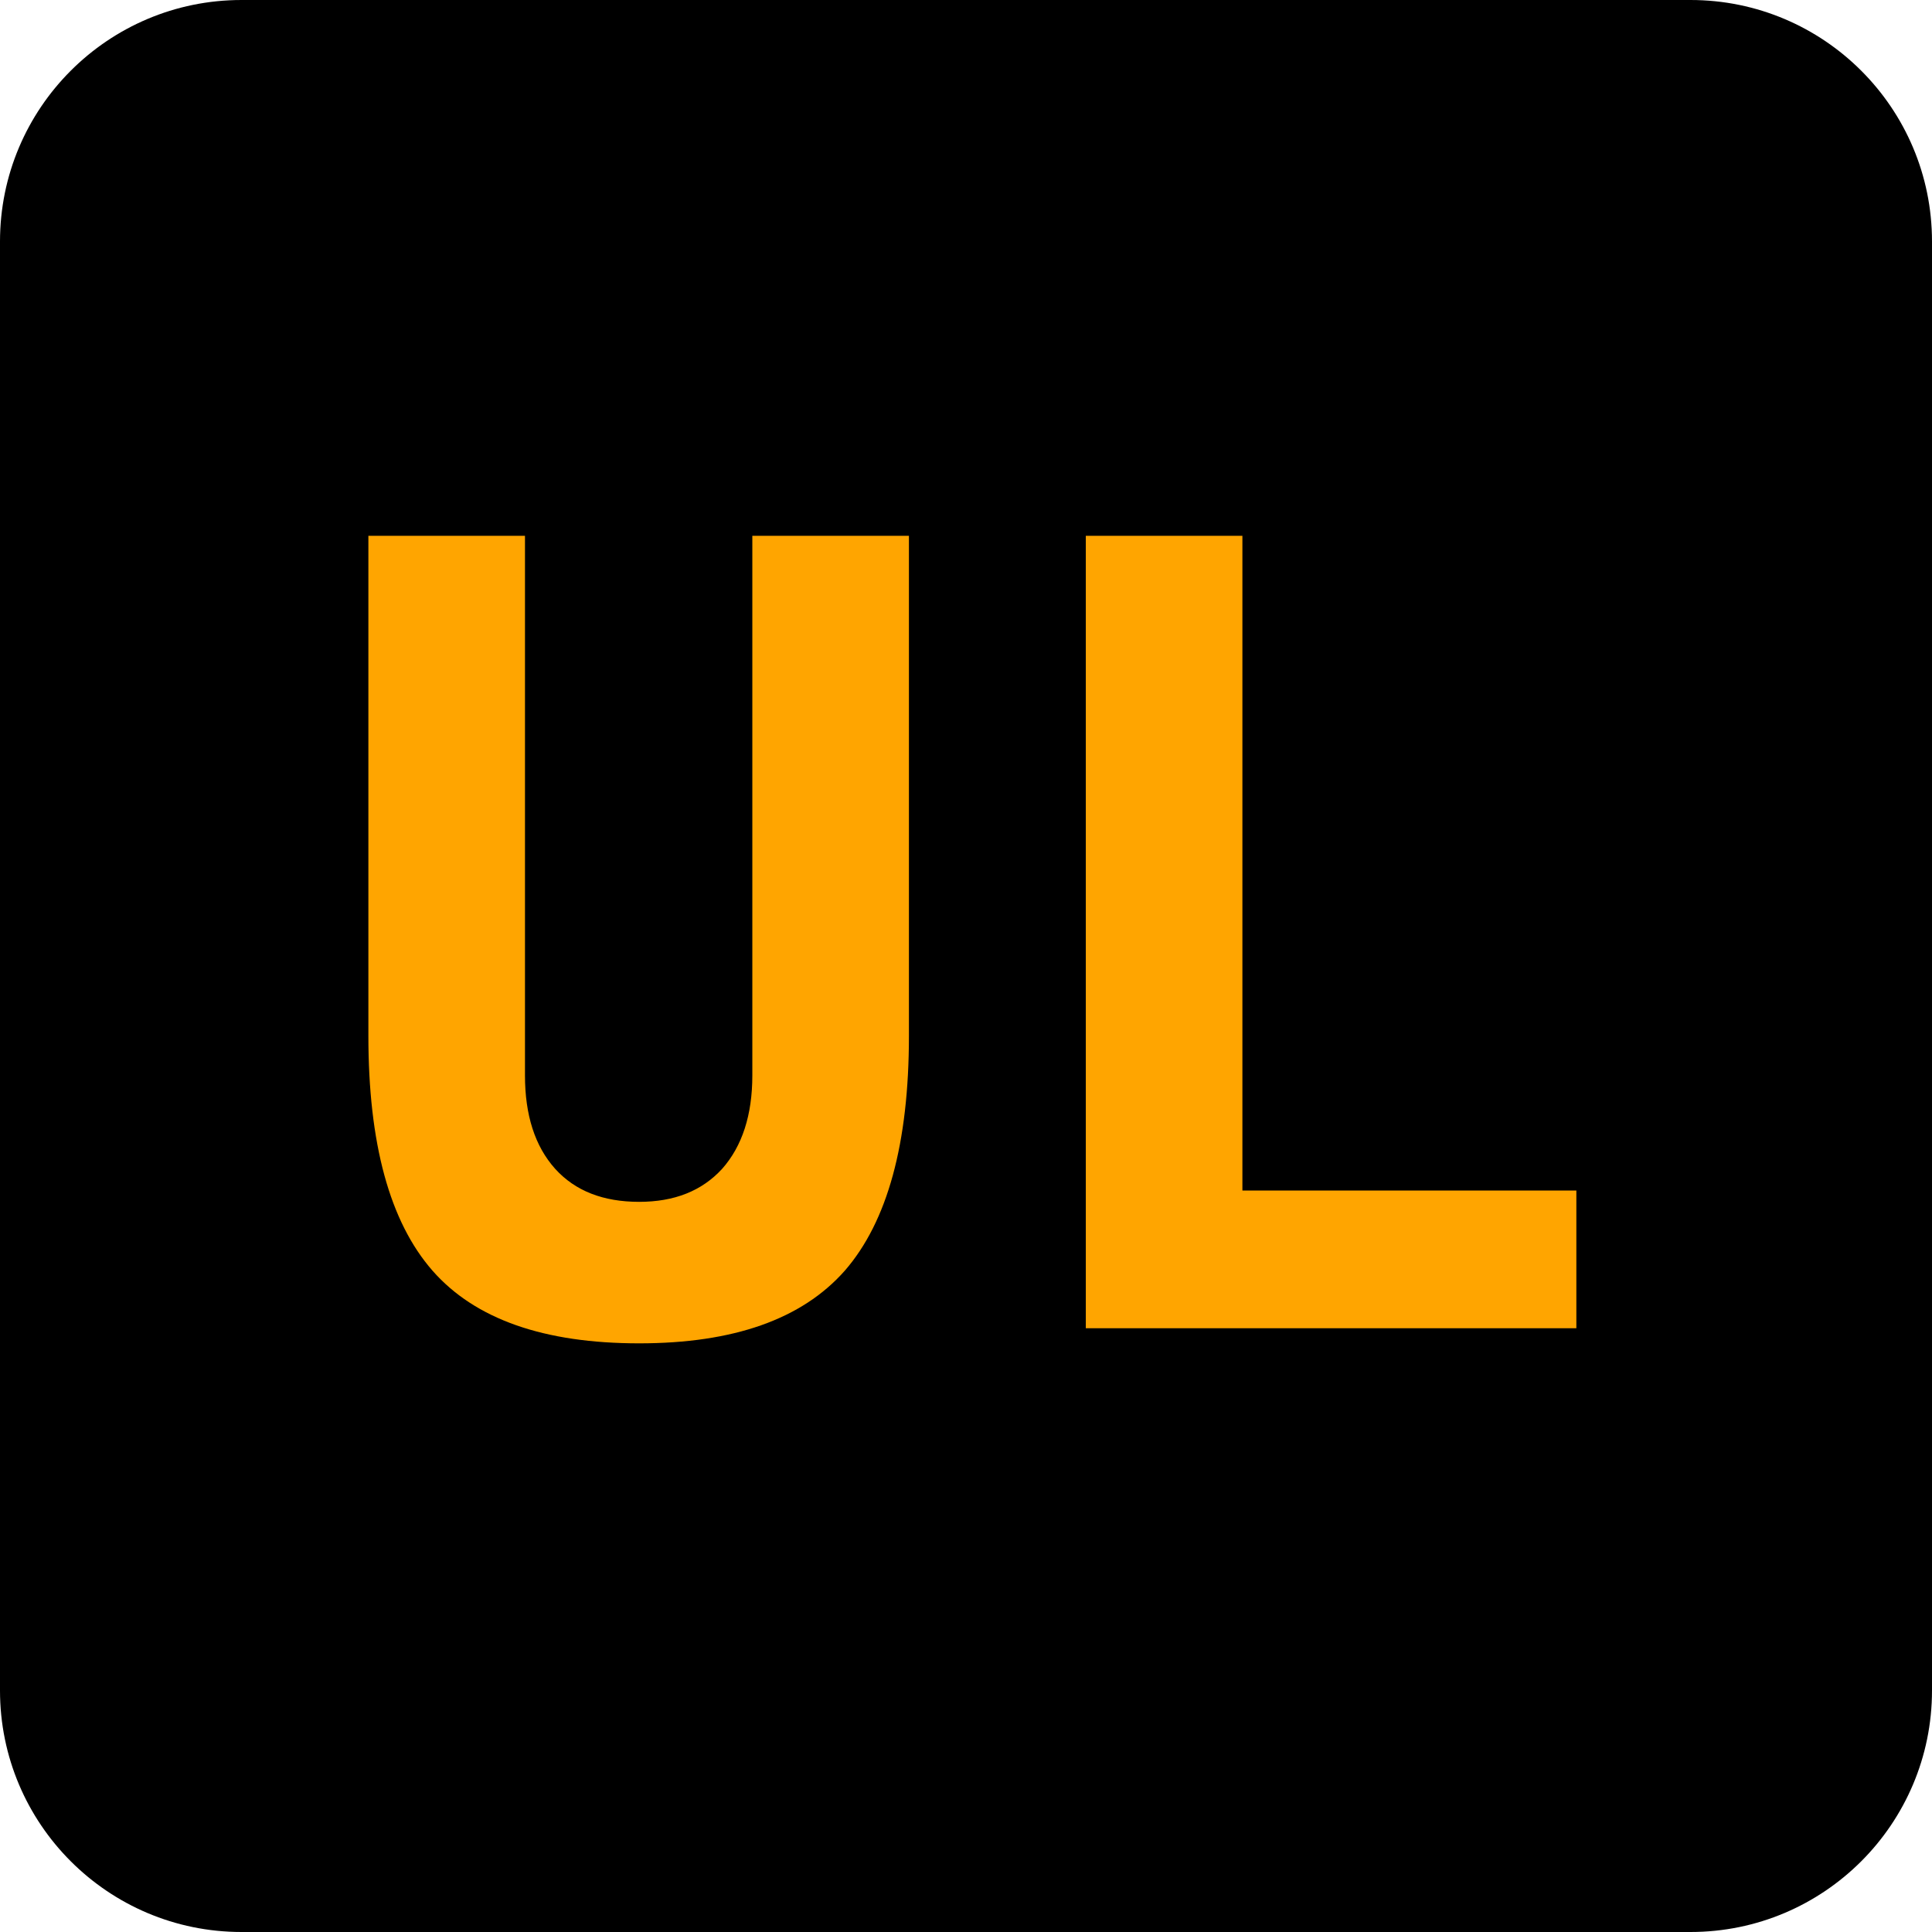
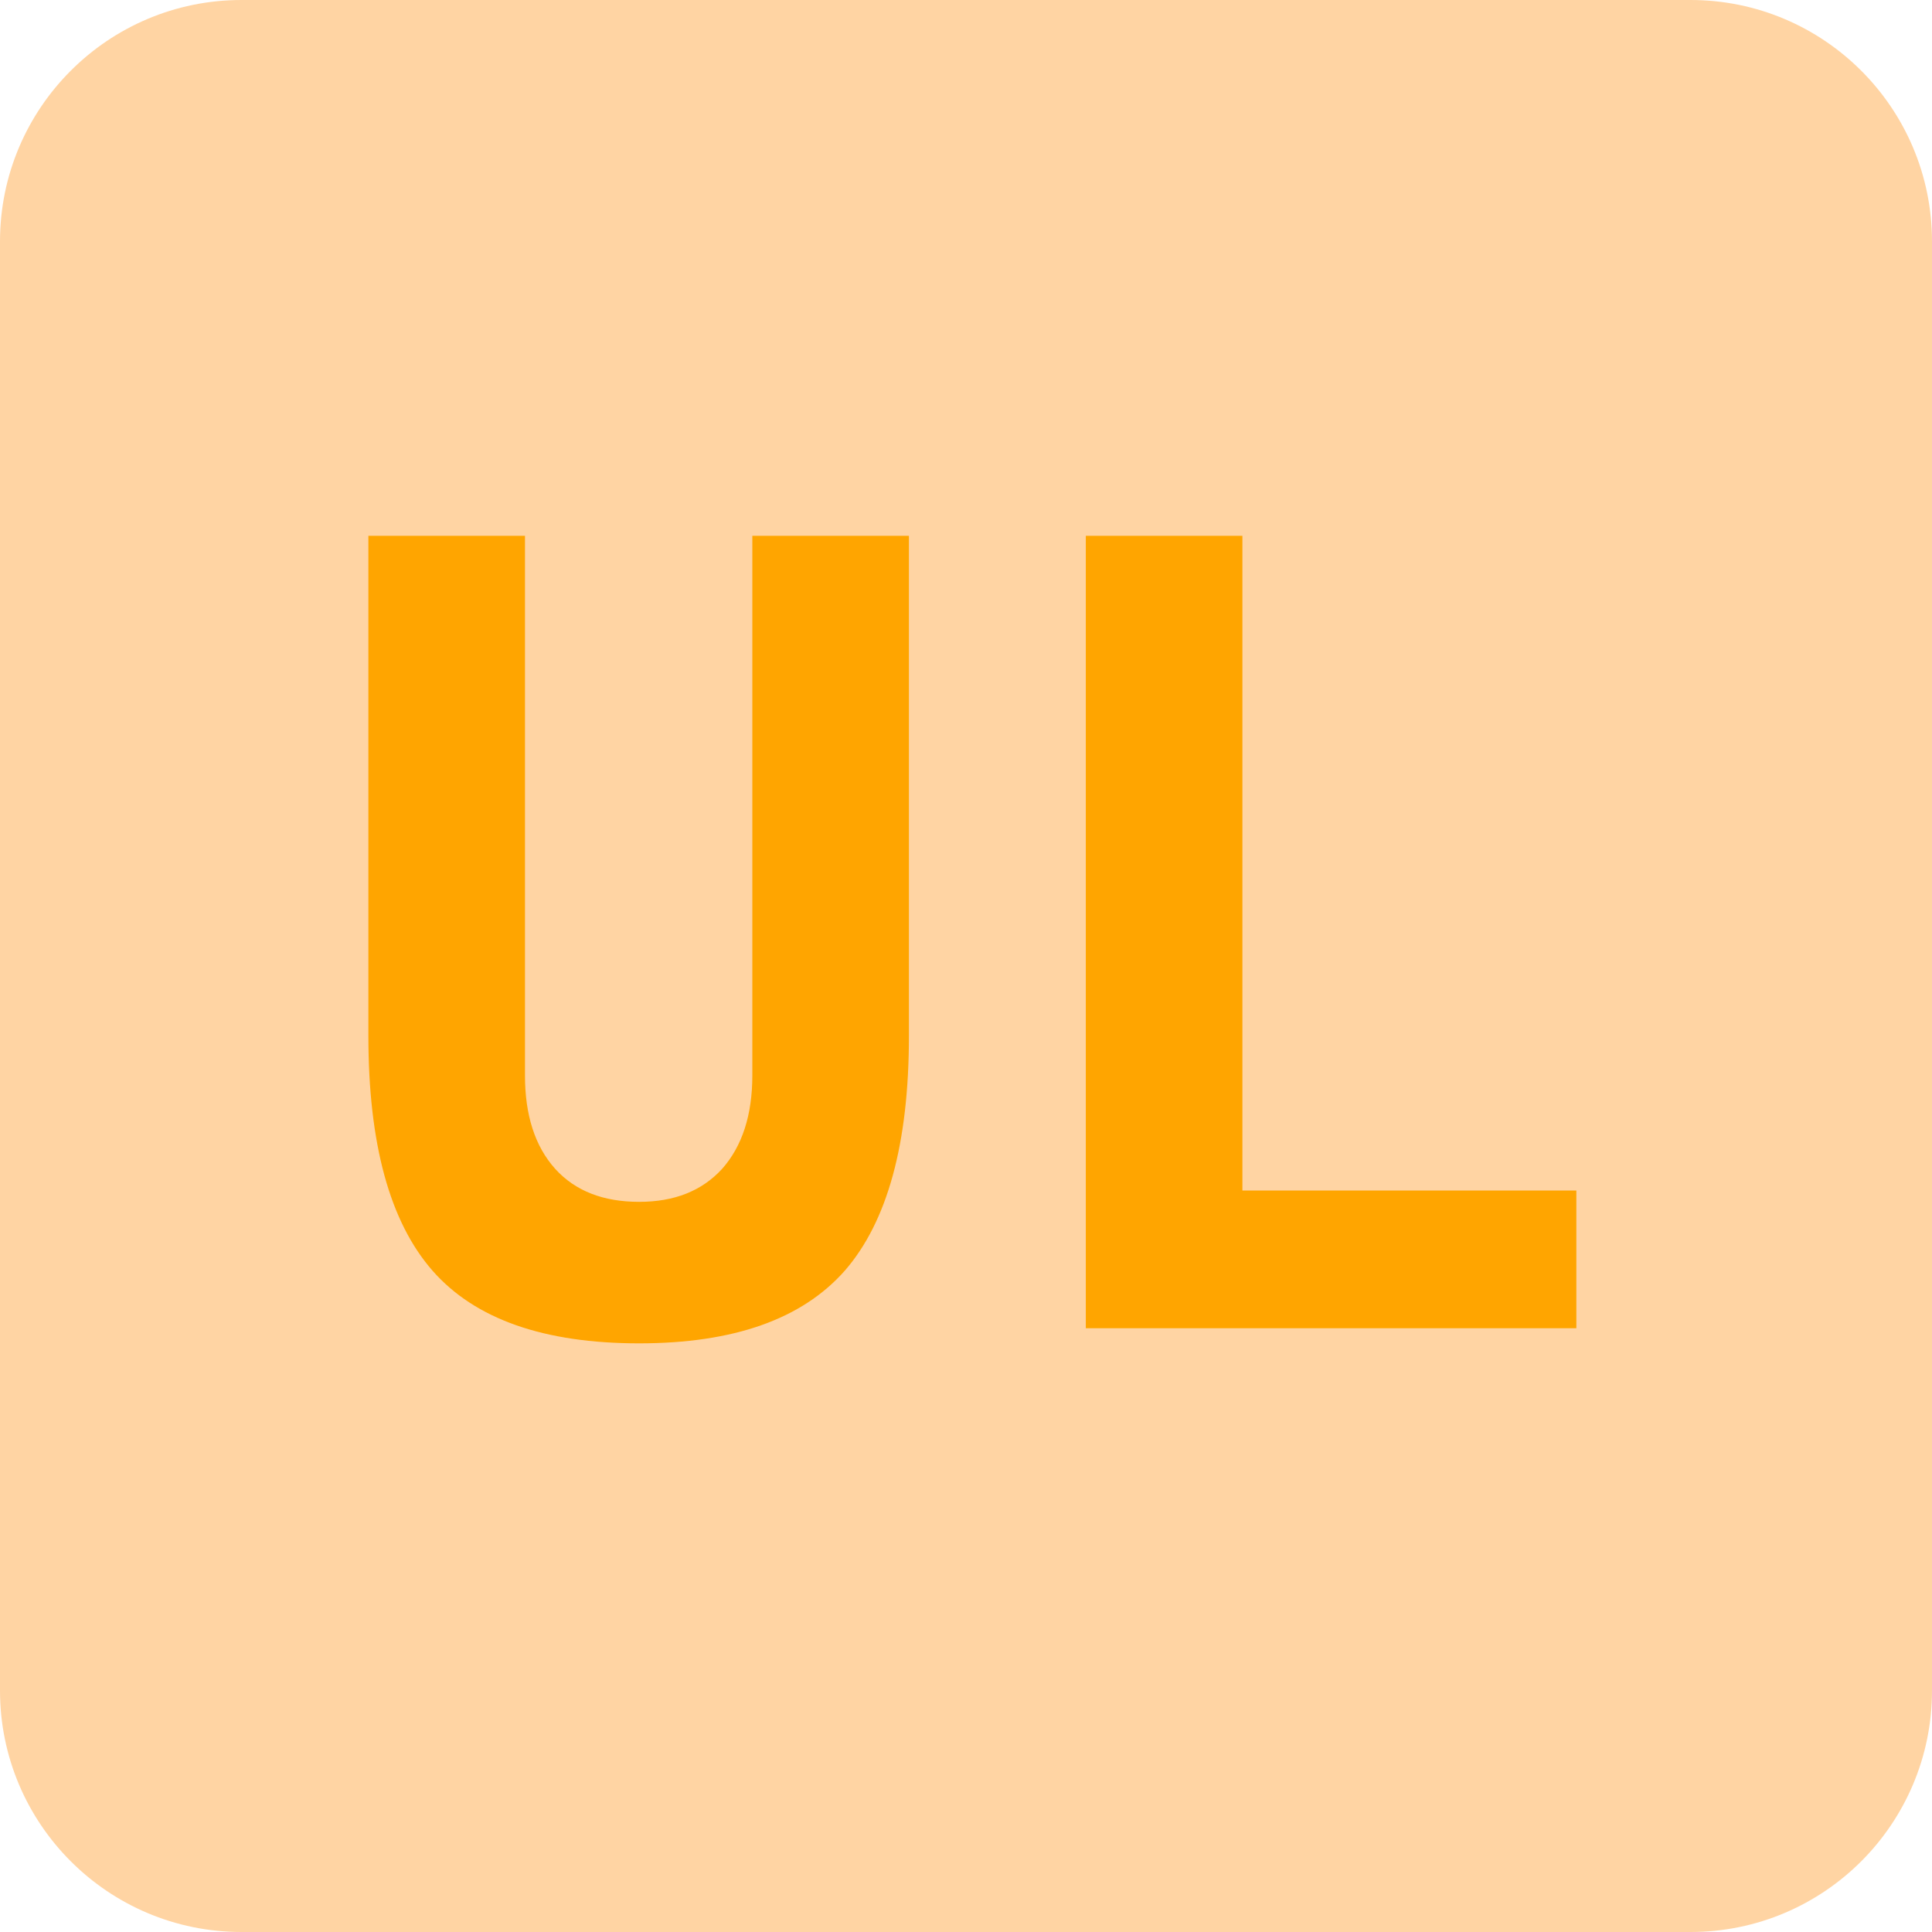
<svg xmlns="http://www.w3.org/2000/svg" viewBox="0 0 32 32">
-   <rect width="32" height="32" fill="#000000" rx="4" />
+   <rect width="32" height="32" fill="#FFD4A3" rx="4" />
  <text x="16" y="22" font-family="monospace" font-size="18" font-weight="bold" fill="#FFA500" text-anchor="middle">UL</text>
</svg>
